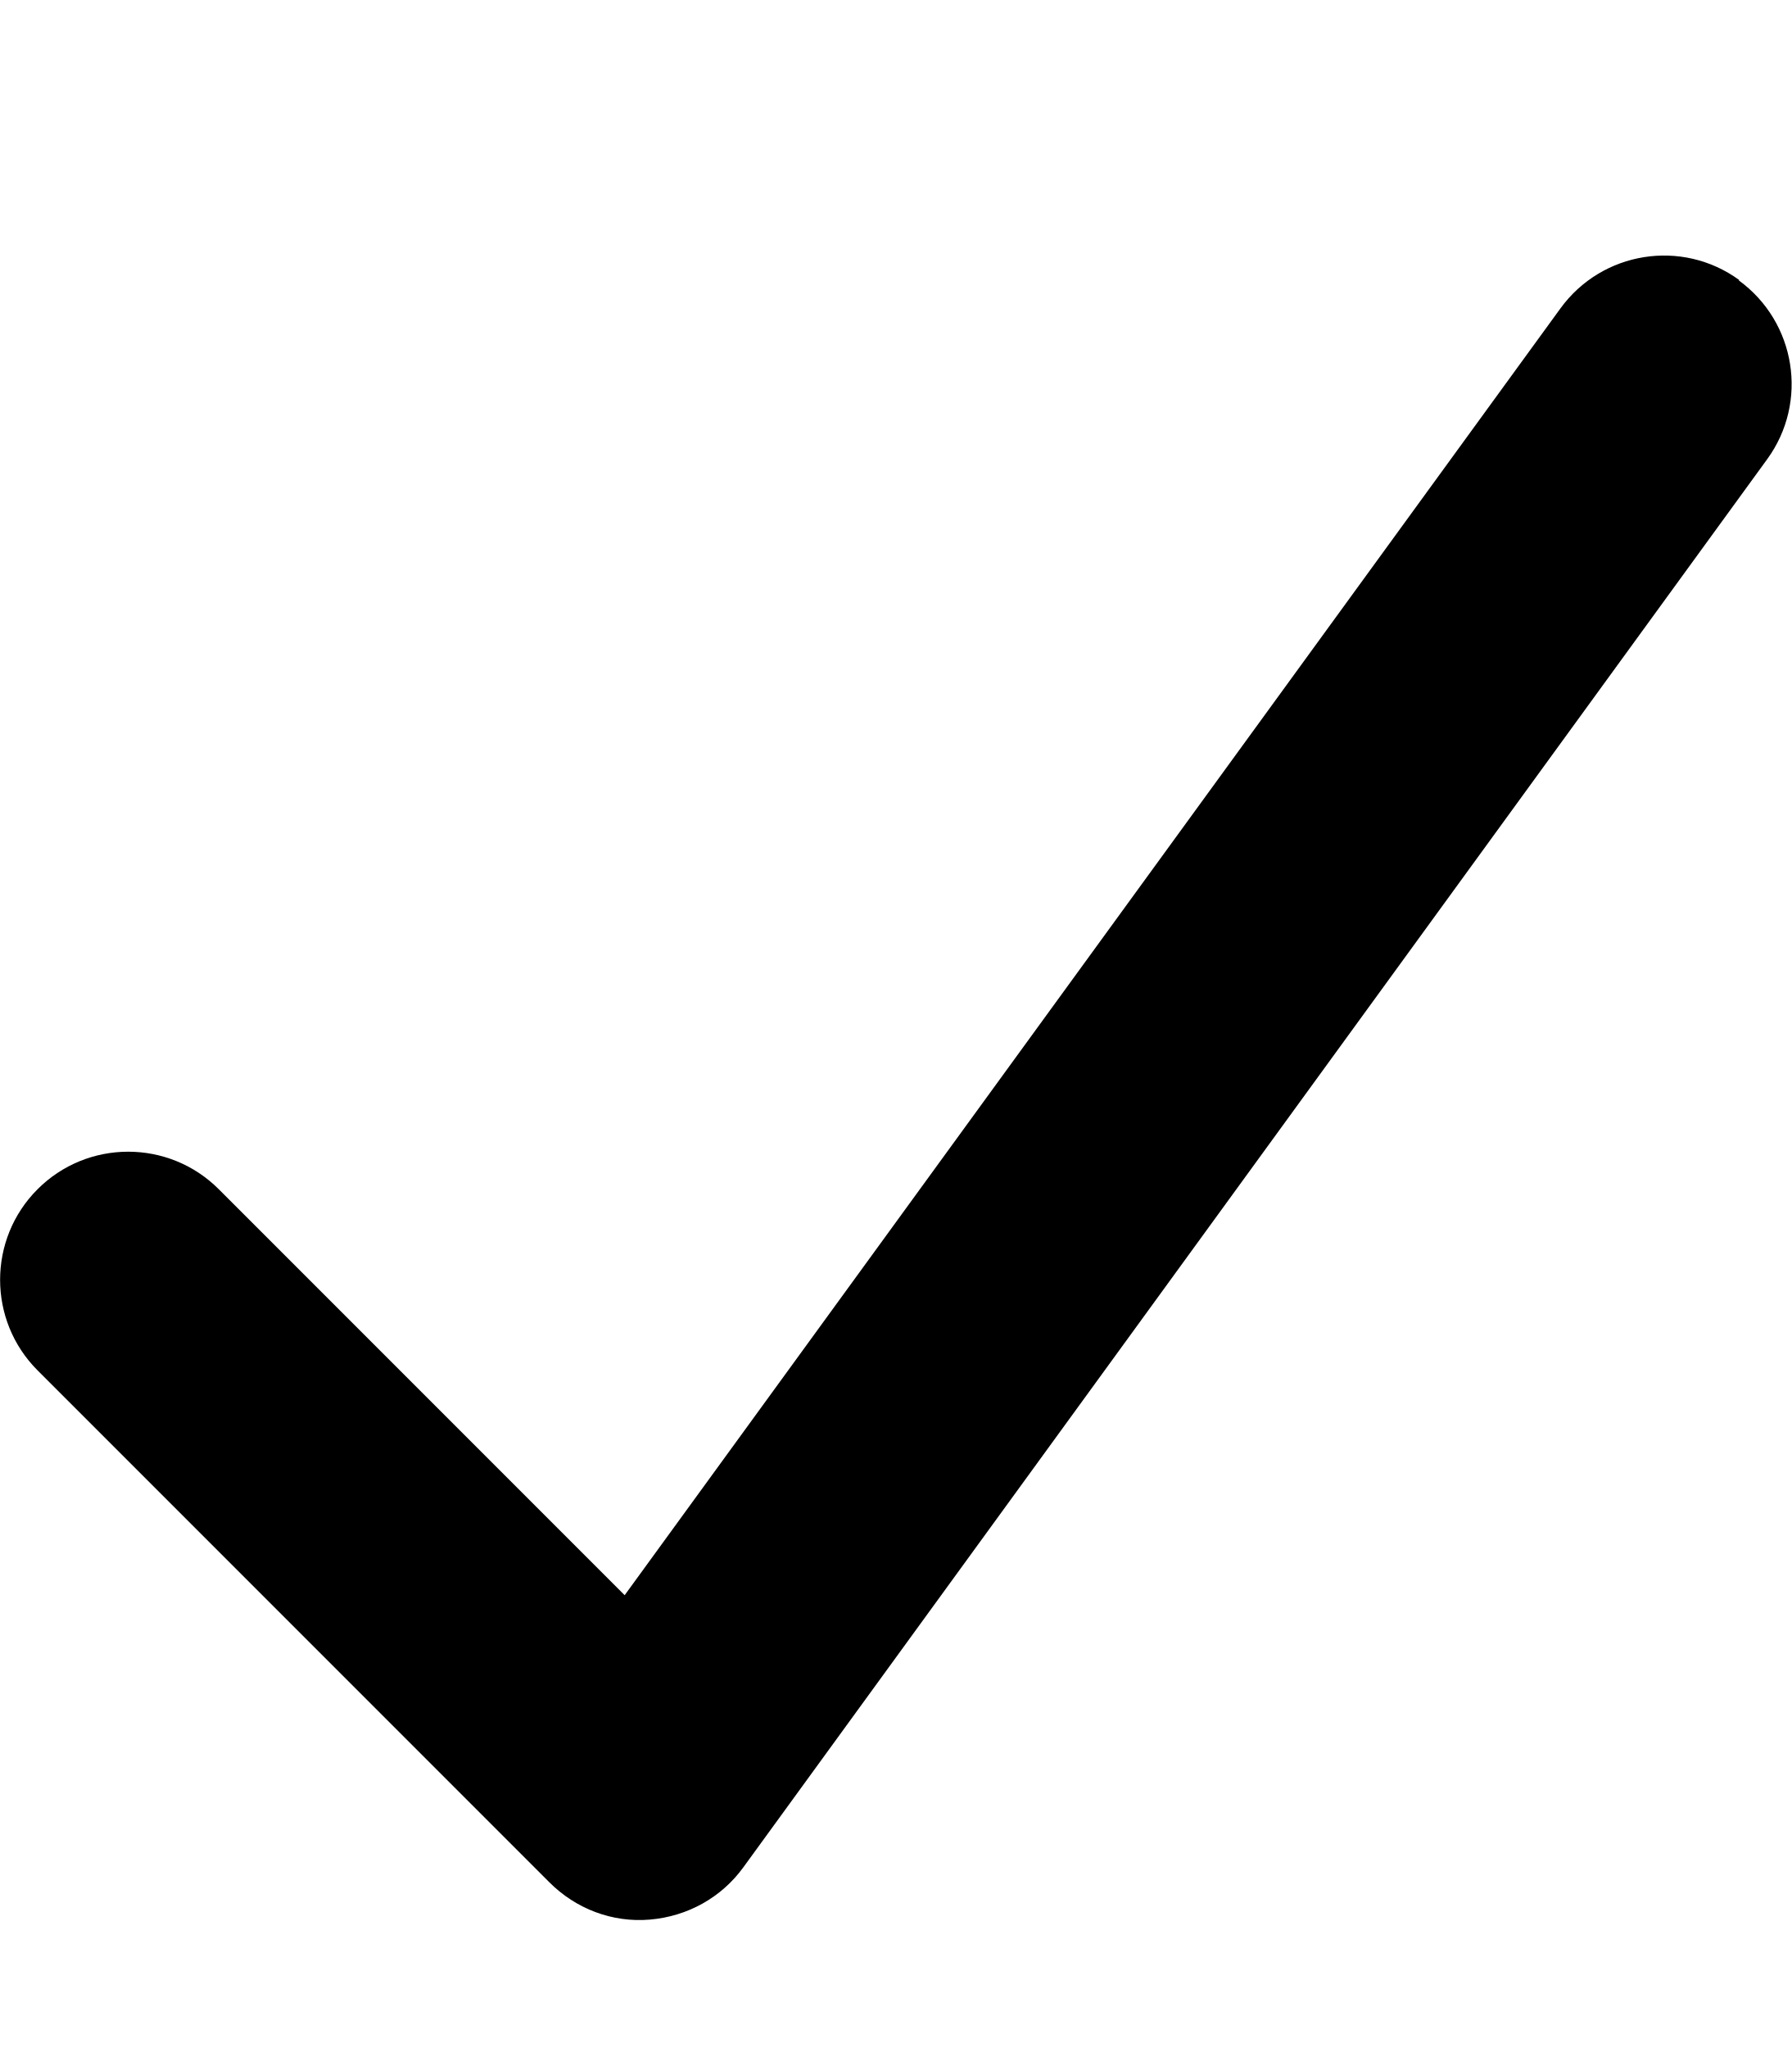
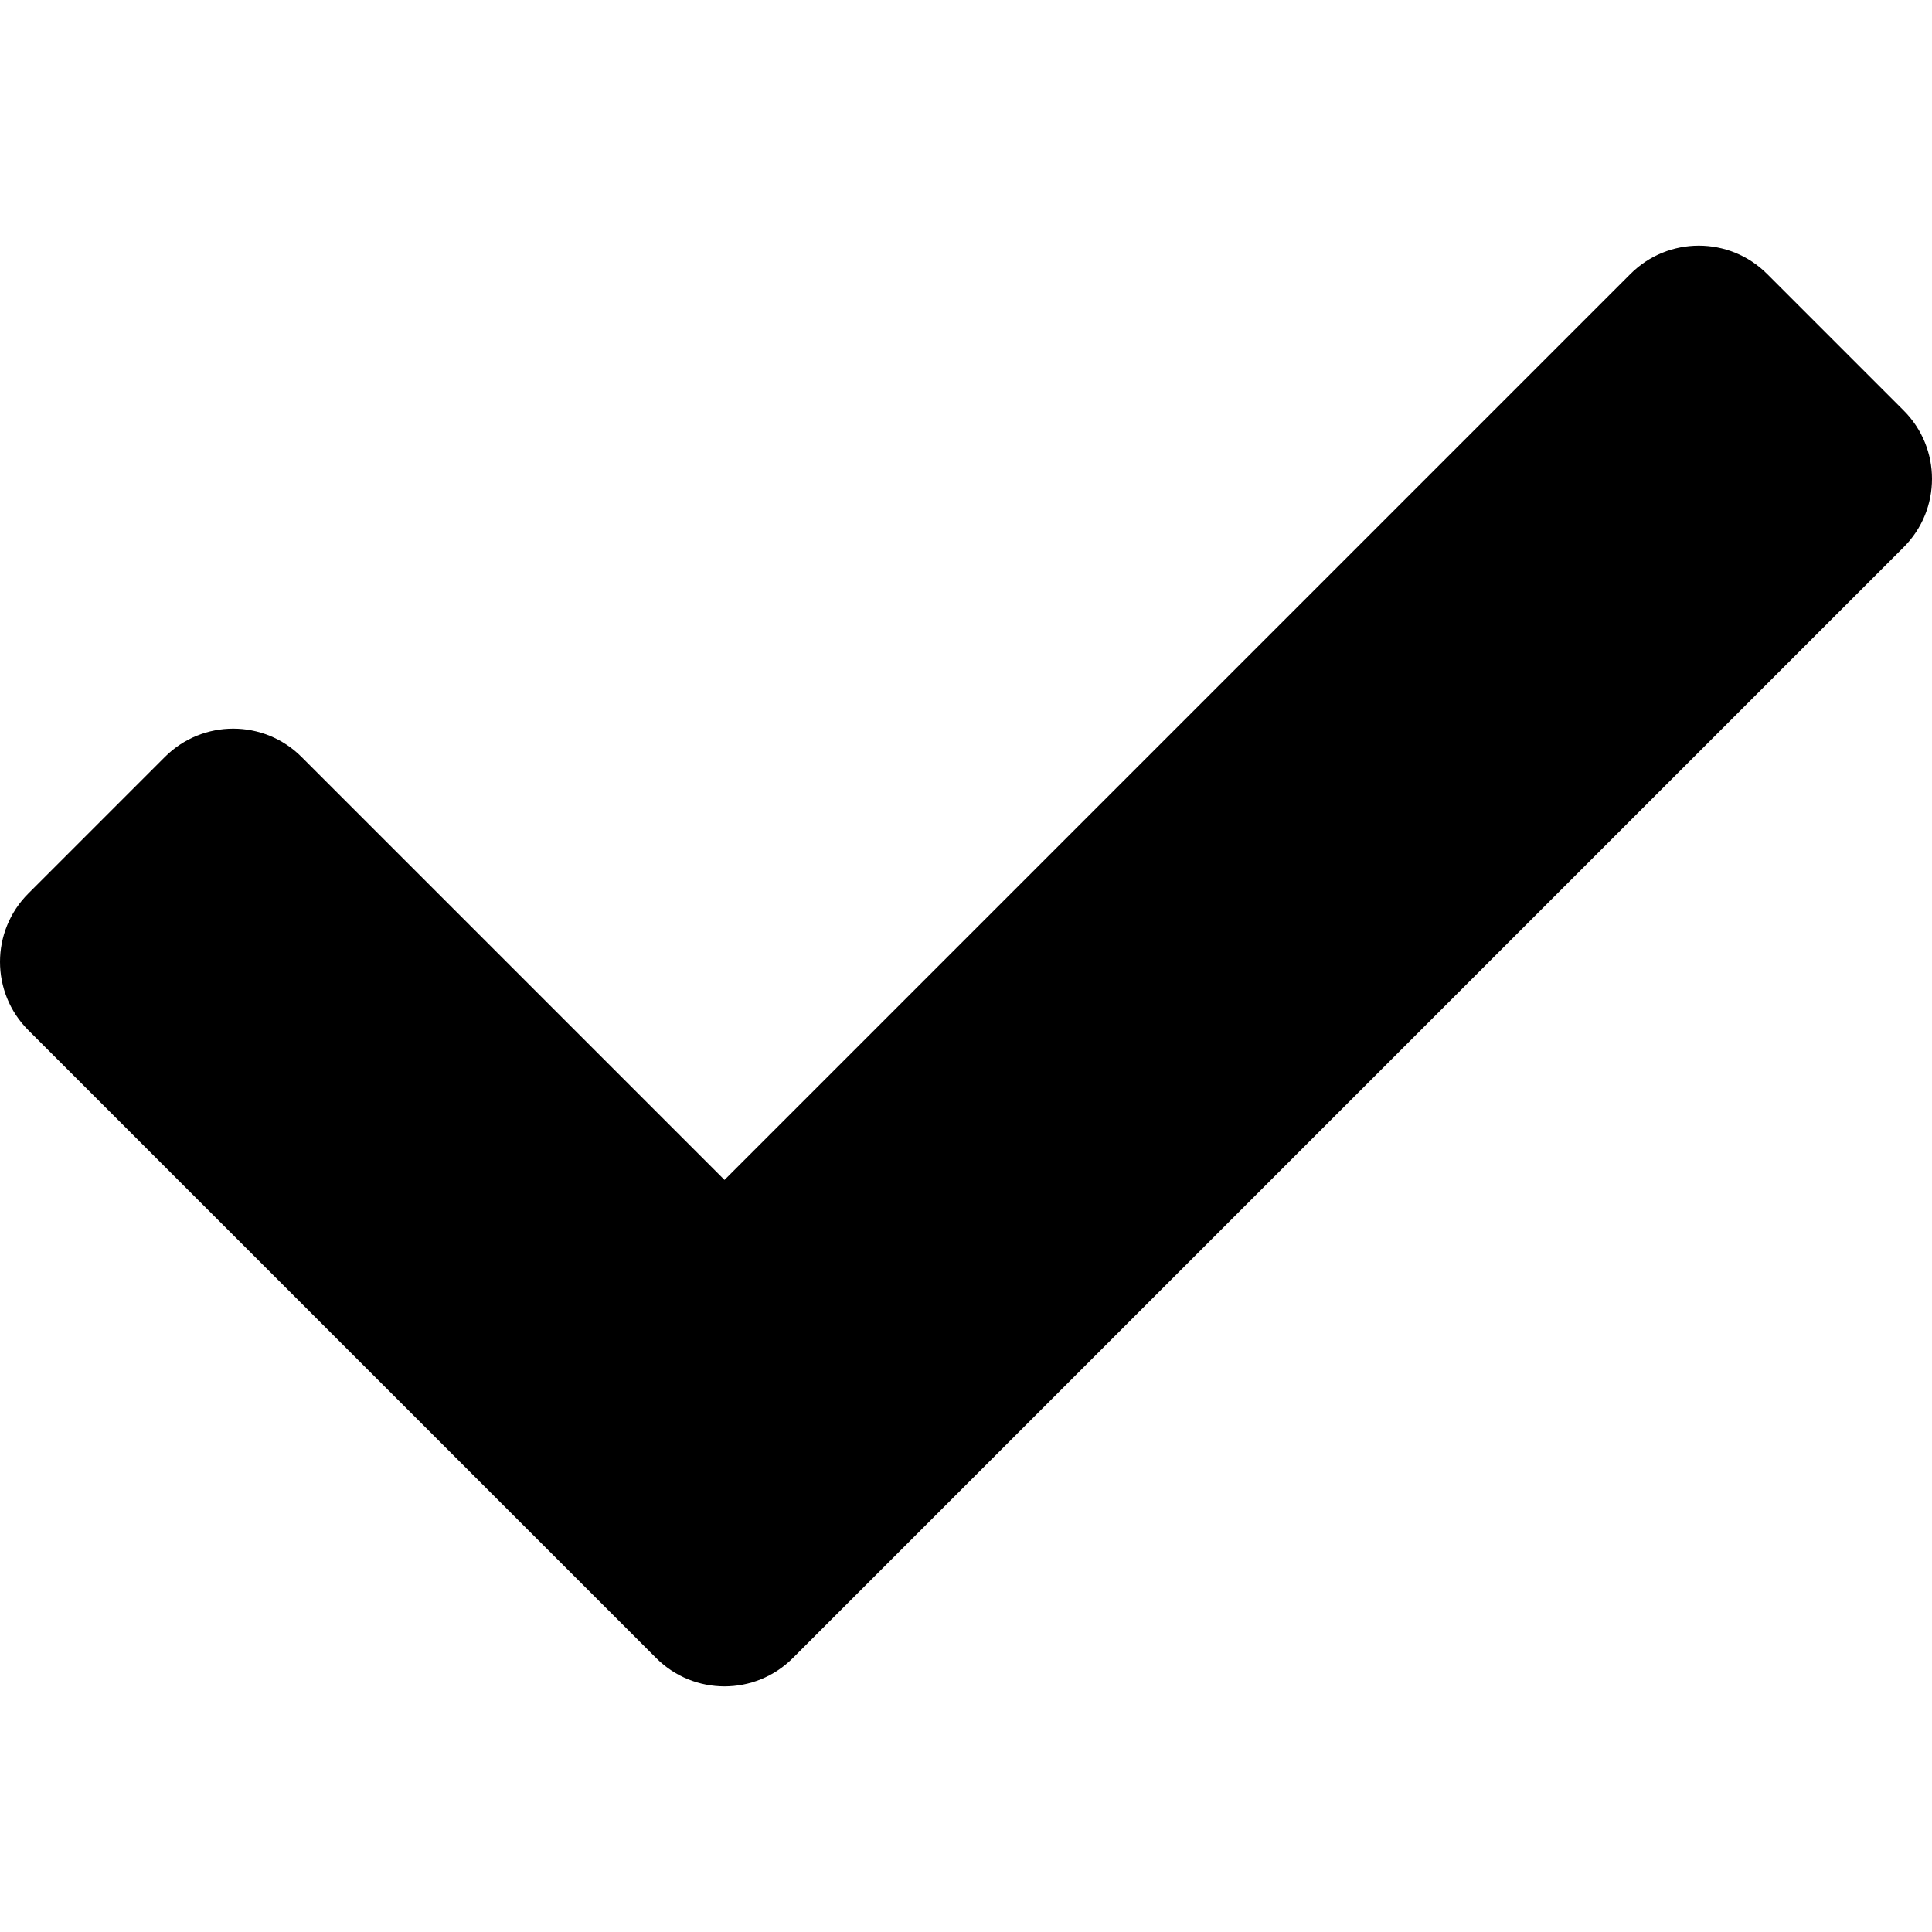
- <svg xmlns="http://www.w3.org/2000/svg" viewBox="0 0 448 512">
-   <path fill="currentColor" d="M434.8 70.1c14.3 10.4 17.5 30.4 7.1 44.7l-256 352c-5.5 7.6-14 12.3-23.4 13.1s-18.5-2.7-25.1-9.3l-128-128c-12.5-12.5-12.5-32.8 0-45.3s32.8-12.5 45.3 0l101.5 101.5 234-321.7c10.4-14.3 30.4-17.5 44.7-7.1z" />
+ <svg xmlns="http://www.w3.org/2000/svg" viewBox="0 0 512 512">
+   <path fill="currentColor" d="M173.898 439.404l-166.4-166.4c-9.997-9.997-9.997-26.206 0-36.204l36.203-36.204c9.997-9.998 26.207-9.998 36.204 0L192 312.69 432.095 72.596c9.997-9.997 26.207-9.997 36.204 0l36.203 36.204c9.997 9.997 9.997 26.206 0 36.204l-294.4 294.401c-9.998 9.997-26.207 9.997-36.204-.001z" />
</svg>
